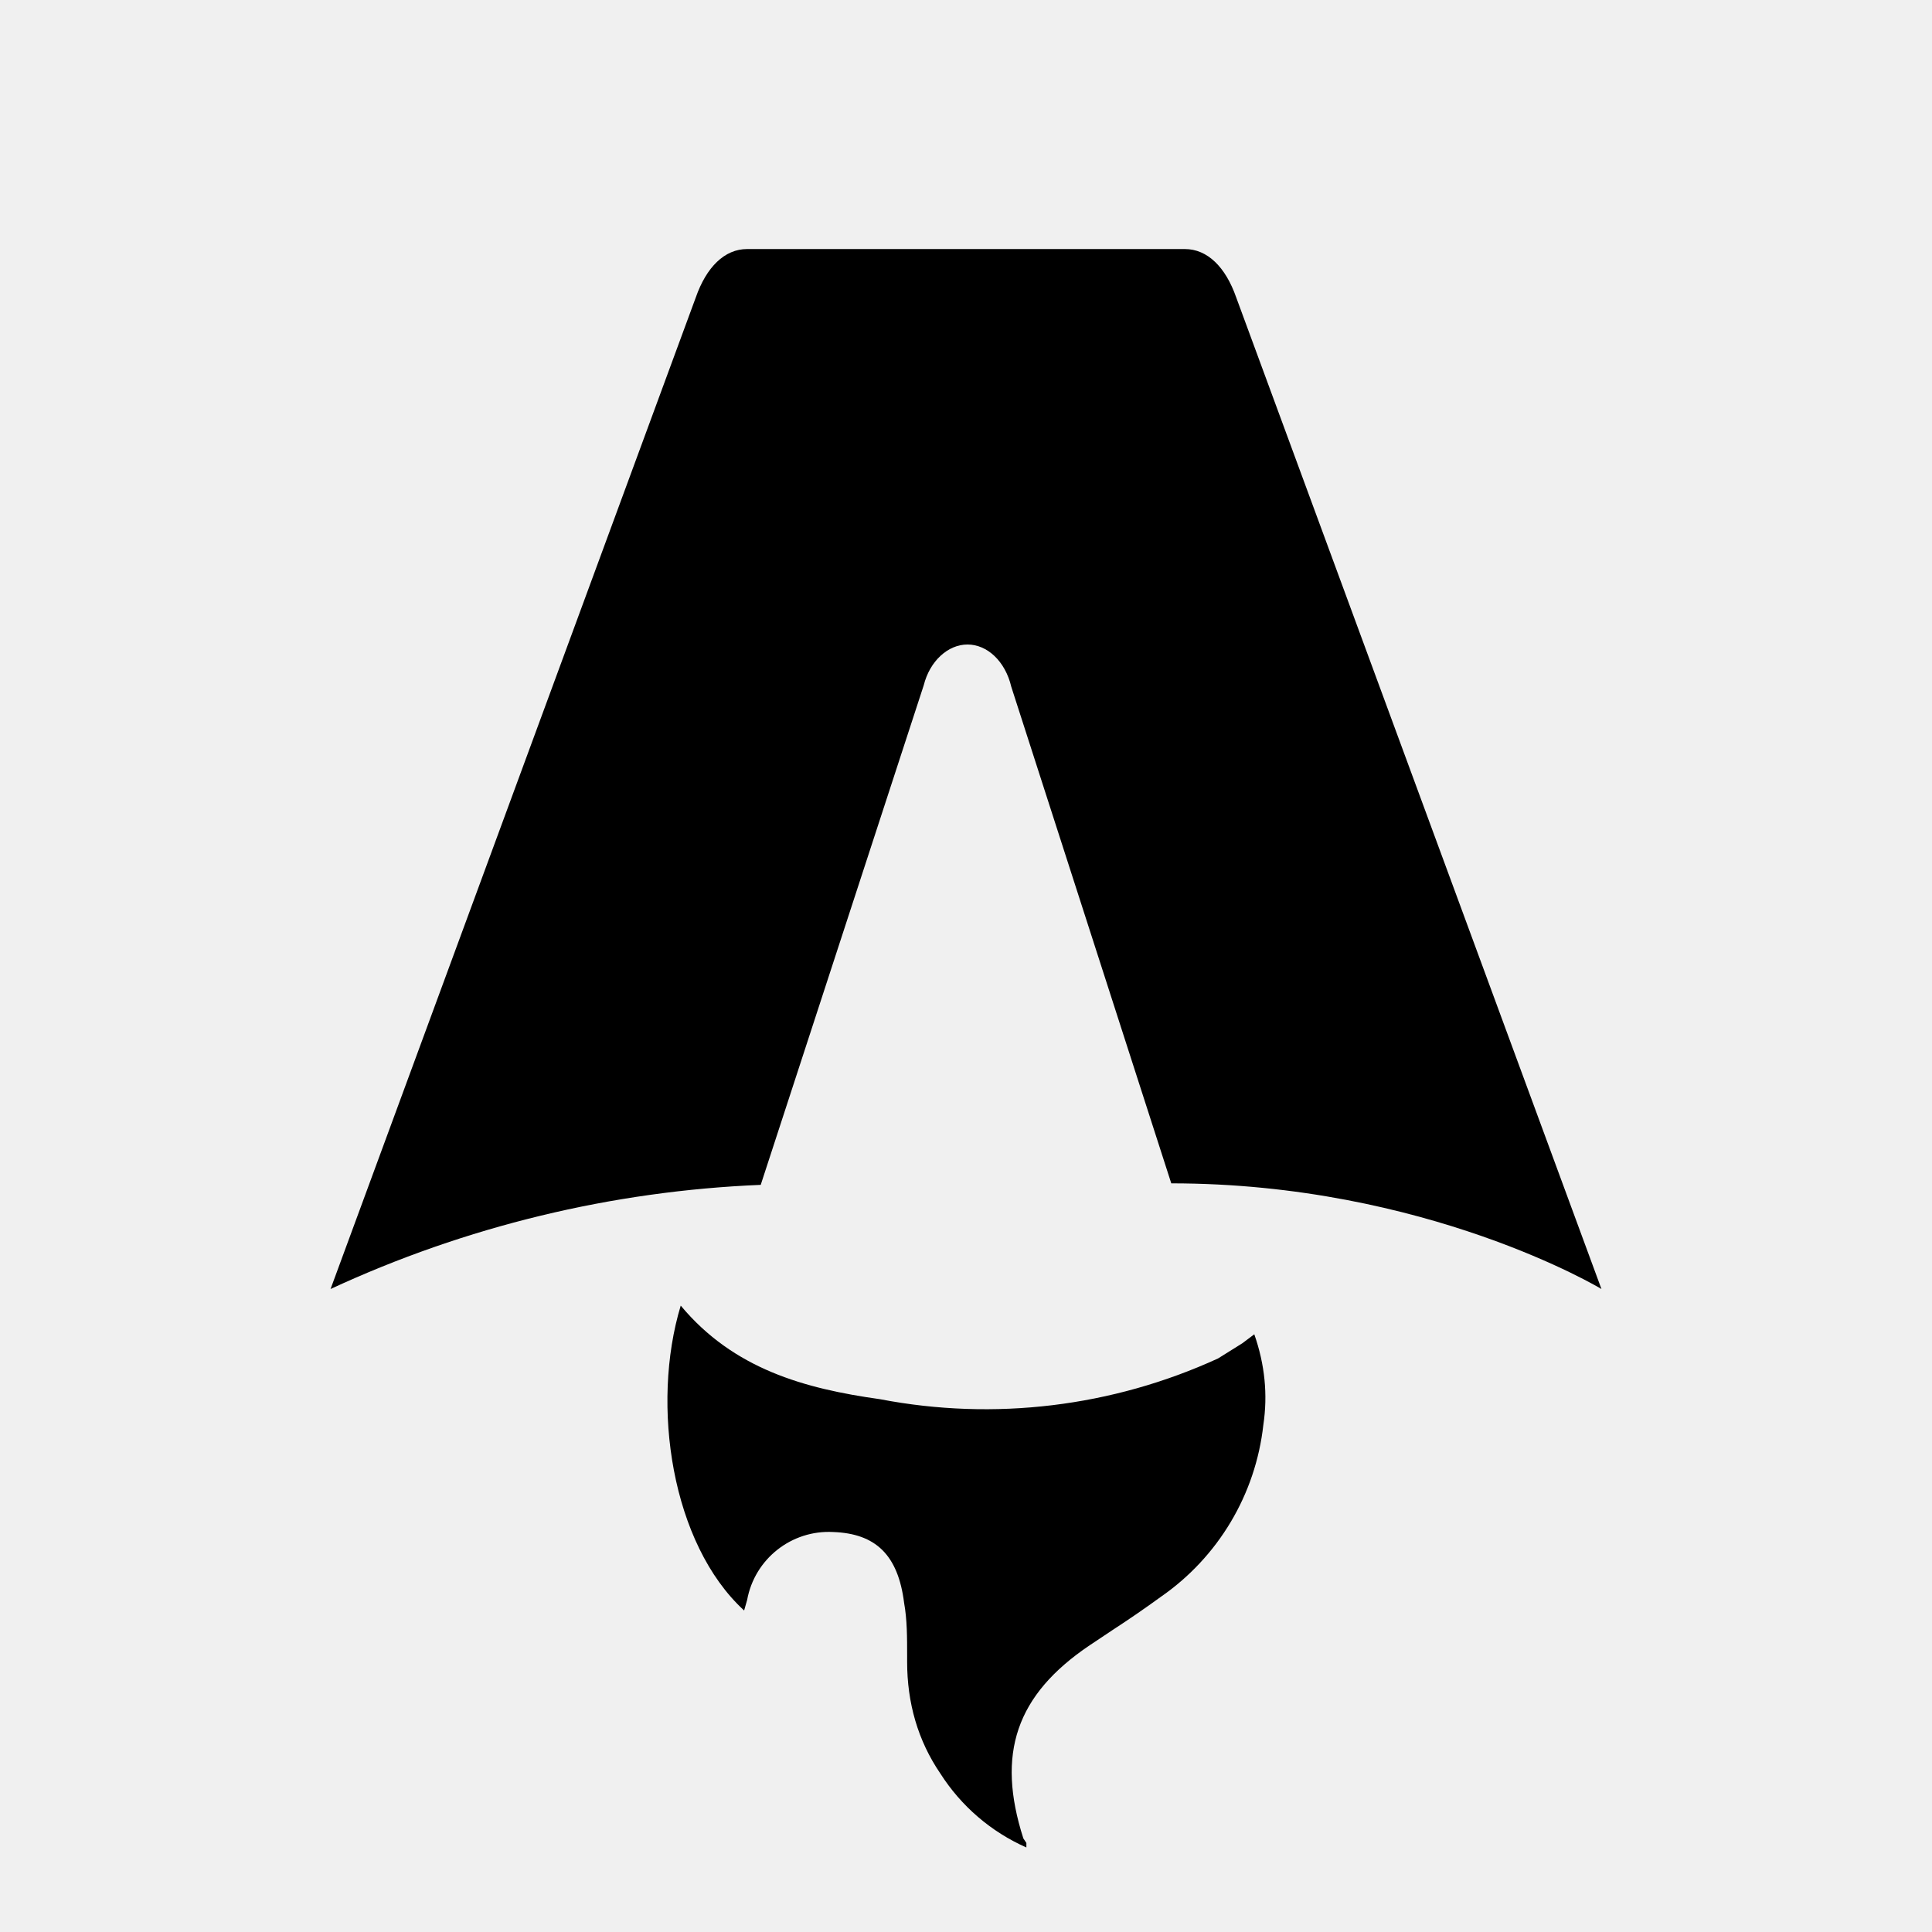
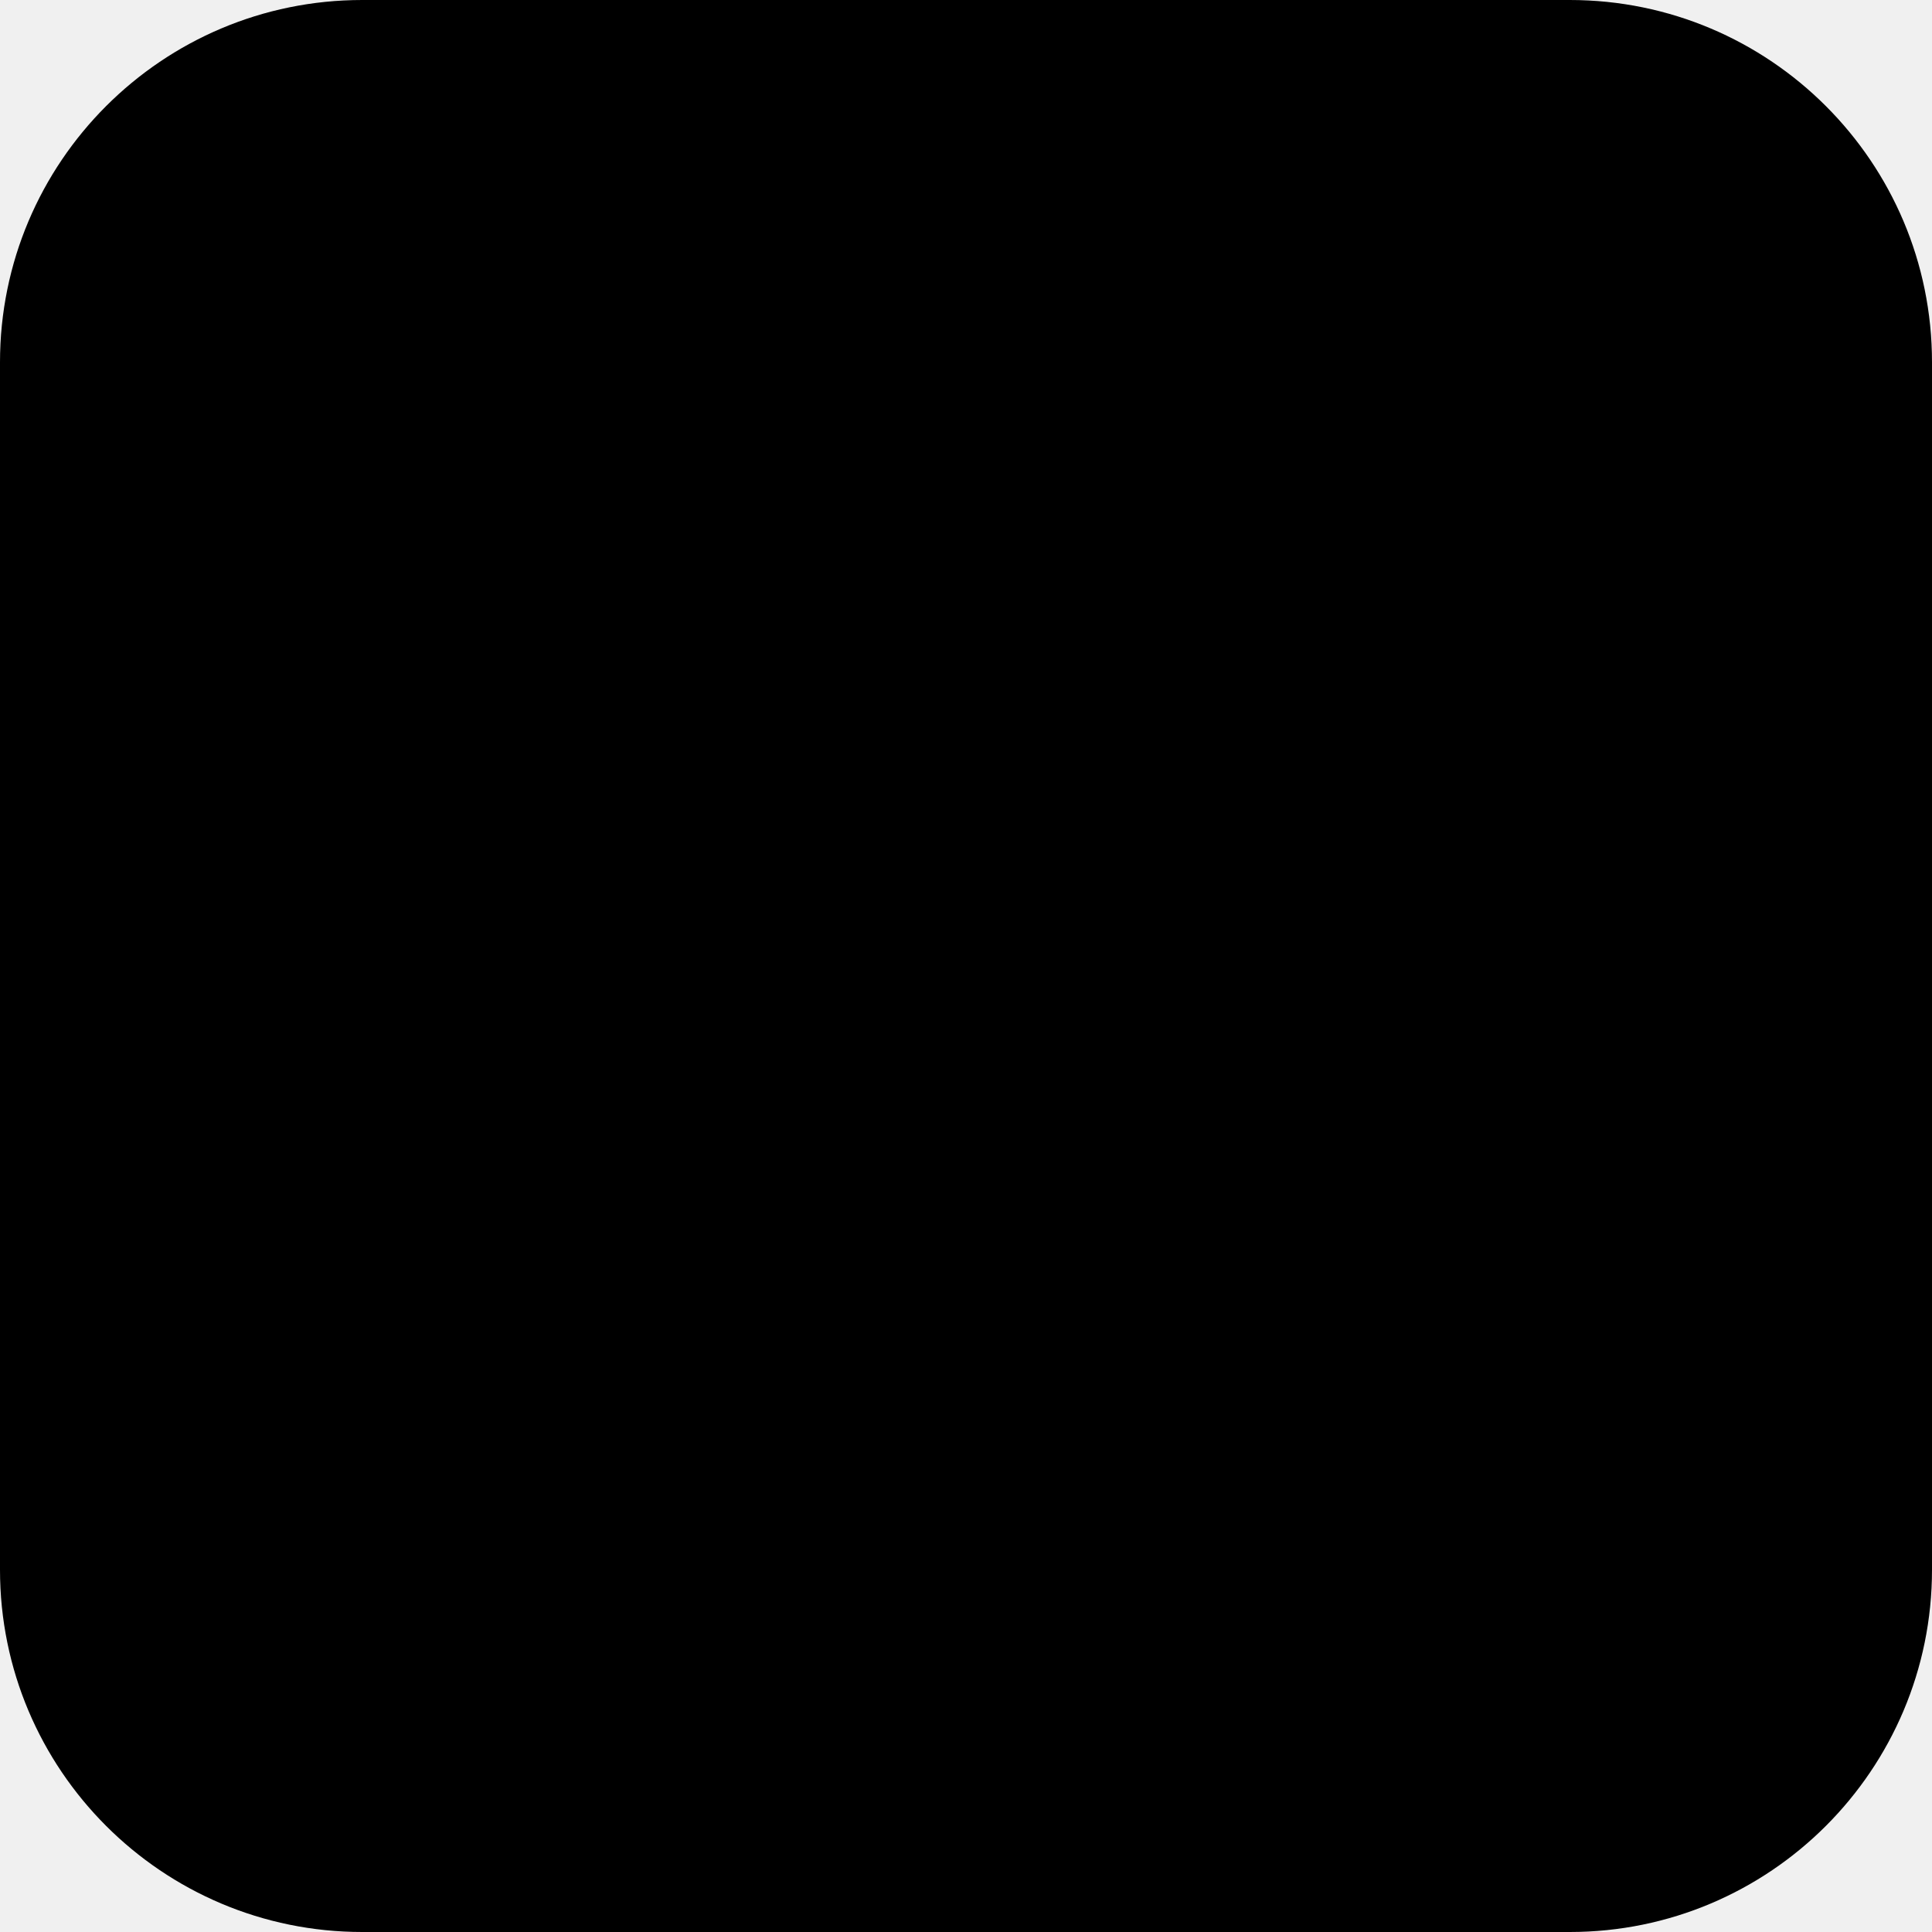
- <svg xmlns="http://www.w3.org/2000/svg" fill="none" viewBox="0 0 128 128">
-   <path d="M50.4 78.5a75.1 75.1 0 0 0-28.5 6.9l24.2-65.7c.7-2 1.9-3.2 3.4-3.2h29c1.5 0 2.7 1.2 3.4 3.2l24.2 65.7s-11.6-7-28.5-7L67 45.5c-.4-1.7-1.6-2.8-2.9-2.8-1.3 0-2.5 1.1-2.9 2.7L50.4 78.5Zm-1.1 28.2Zm-4.2-20.2c-2 6.6-.6 15.8 4.2 20.2a17.5 17.5 0 0 1 .2-.7 5.5 5.5 0 0 1 5.7-4.5c2.8.1 4.3 1.5 4.7 4.7.2 1.1.2 2.3.2 3.5v.4c0 2.7.7 5.2 2.2 7.4a13 13 0 0 0 5.7 4.9v-.3l-.2-.3c-1.8-5.6-.5-9.5 4.4-12.8l1.5-1a73 73 0 0 0 3.2-2.2 16 16 0 0 0 6.8-11.4c.3-2 .1-4-.6-6l-.8.6-1.6 1a37 37 0 0 1-22.4 2.7c-5-.7-9.7-2-13.2-6.2Z" />
-   <style>
-         path { fill: #000; }
-         @media (prefers-color-scheme: dark) {
-             path { fill: #FFF; }
-         }
-     </style>
+ <svg xmlns="http://www.w3.org/2000/svg" viewBox="0 0 64 64" role="img" aria-label="Terminal prompt">
+   <rect width="64" height="64" rx="12" fill="oklch(0.16 0.004 250)" />
+   <path d="M17 21 L30 32 L17 43" fill="none" stroke="oklch(0.78 0.19 150)" stroke-width="6" stroke-linecap="round" stroke-linejoin="round" />
+   <rect x="34" y="38" width="15" height="5" rx="2.5" fill="oklch(0.78 0.19 150)" />
</svg>
